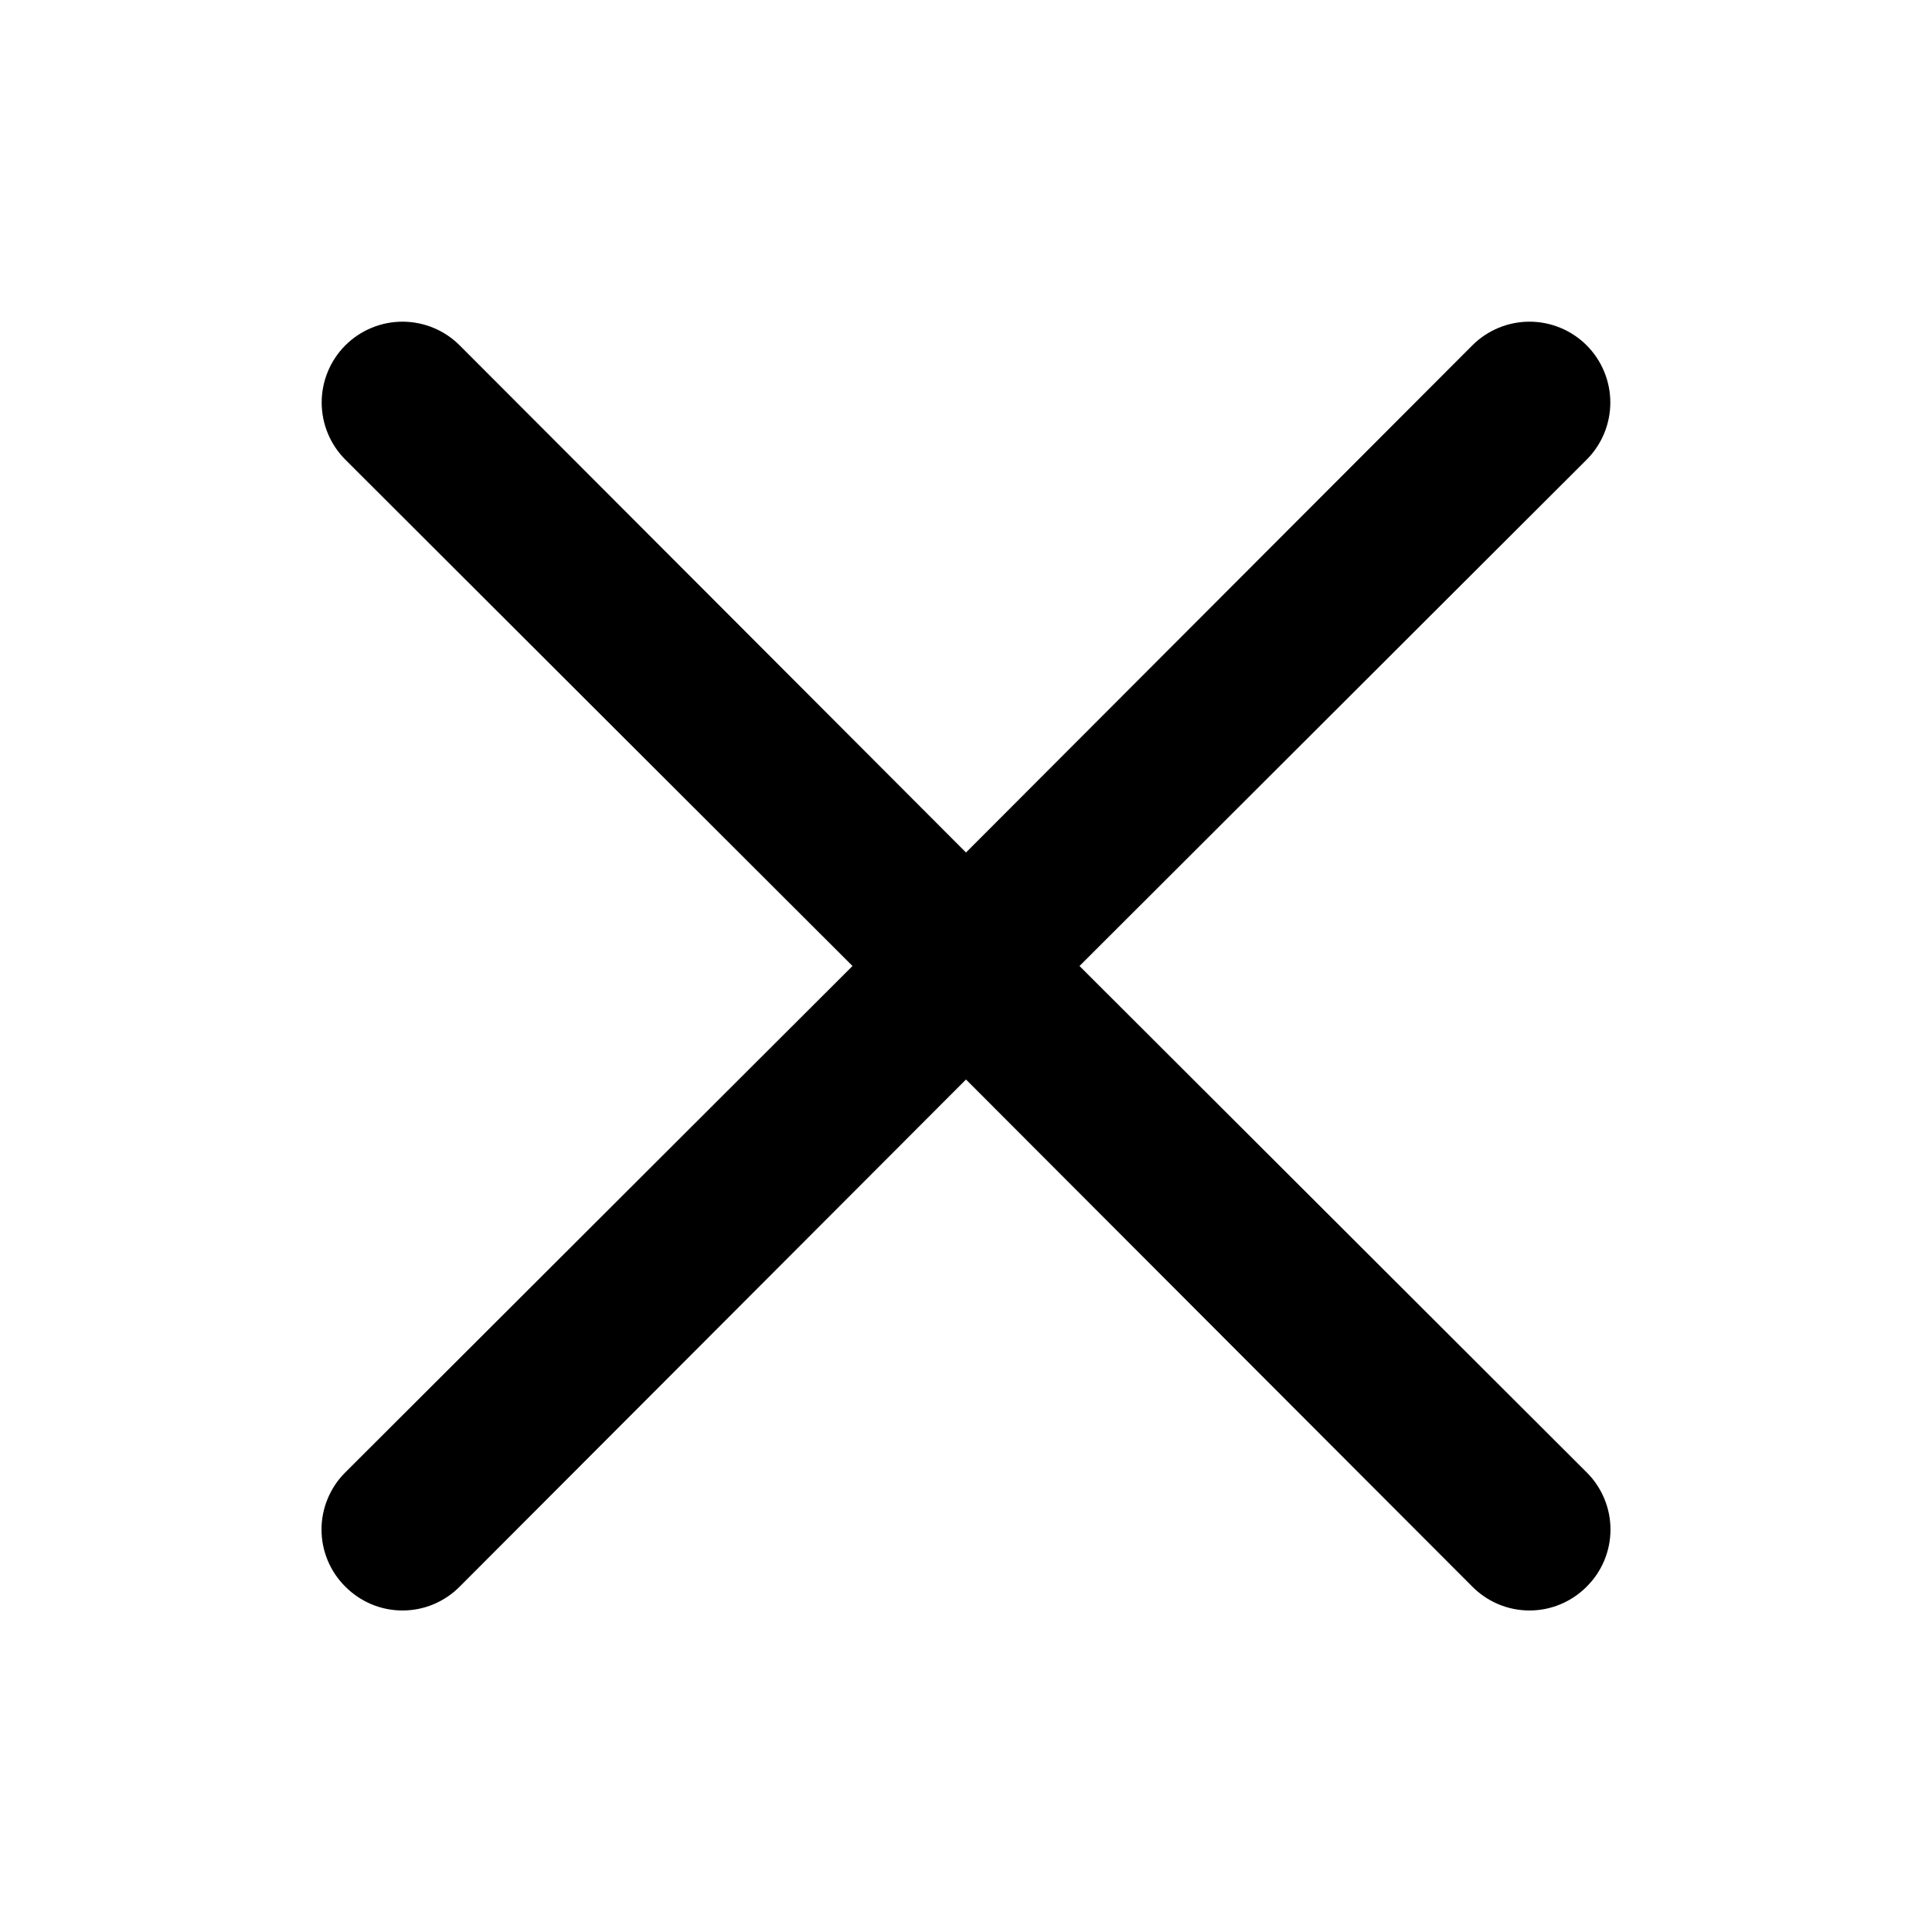
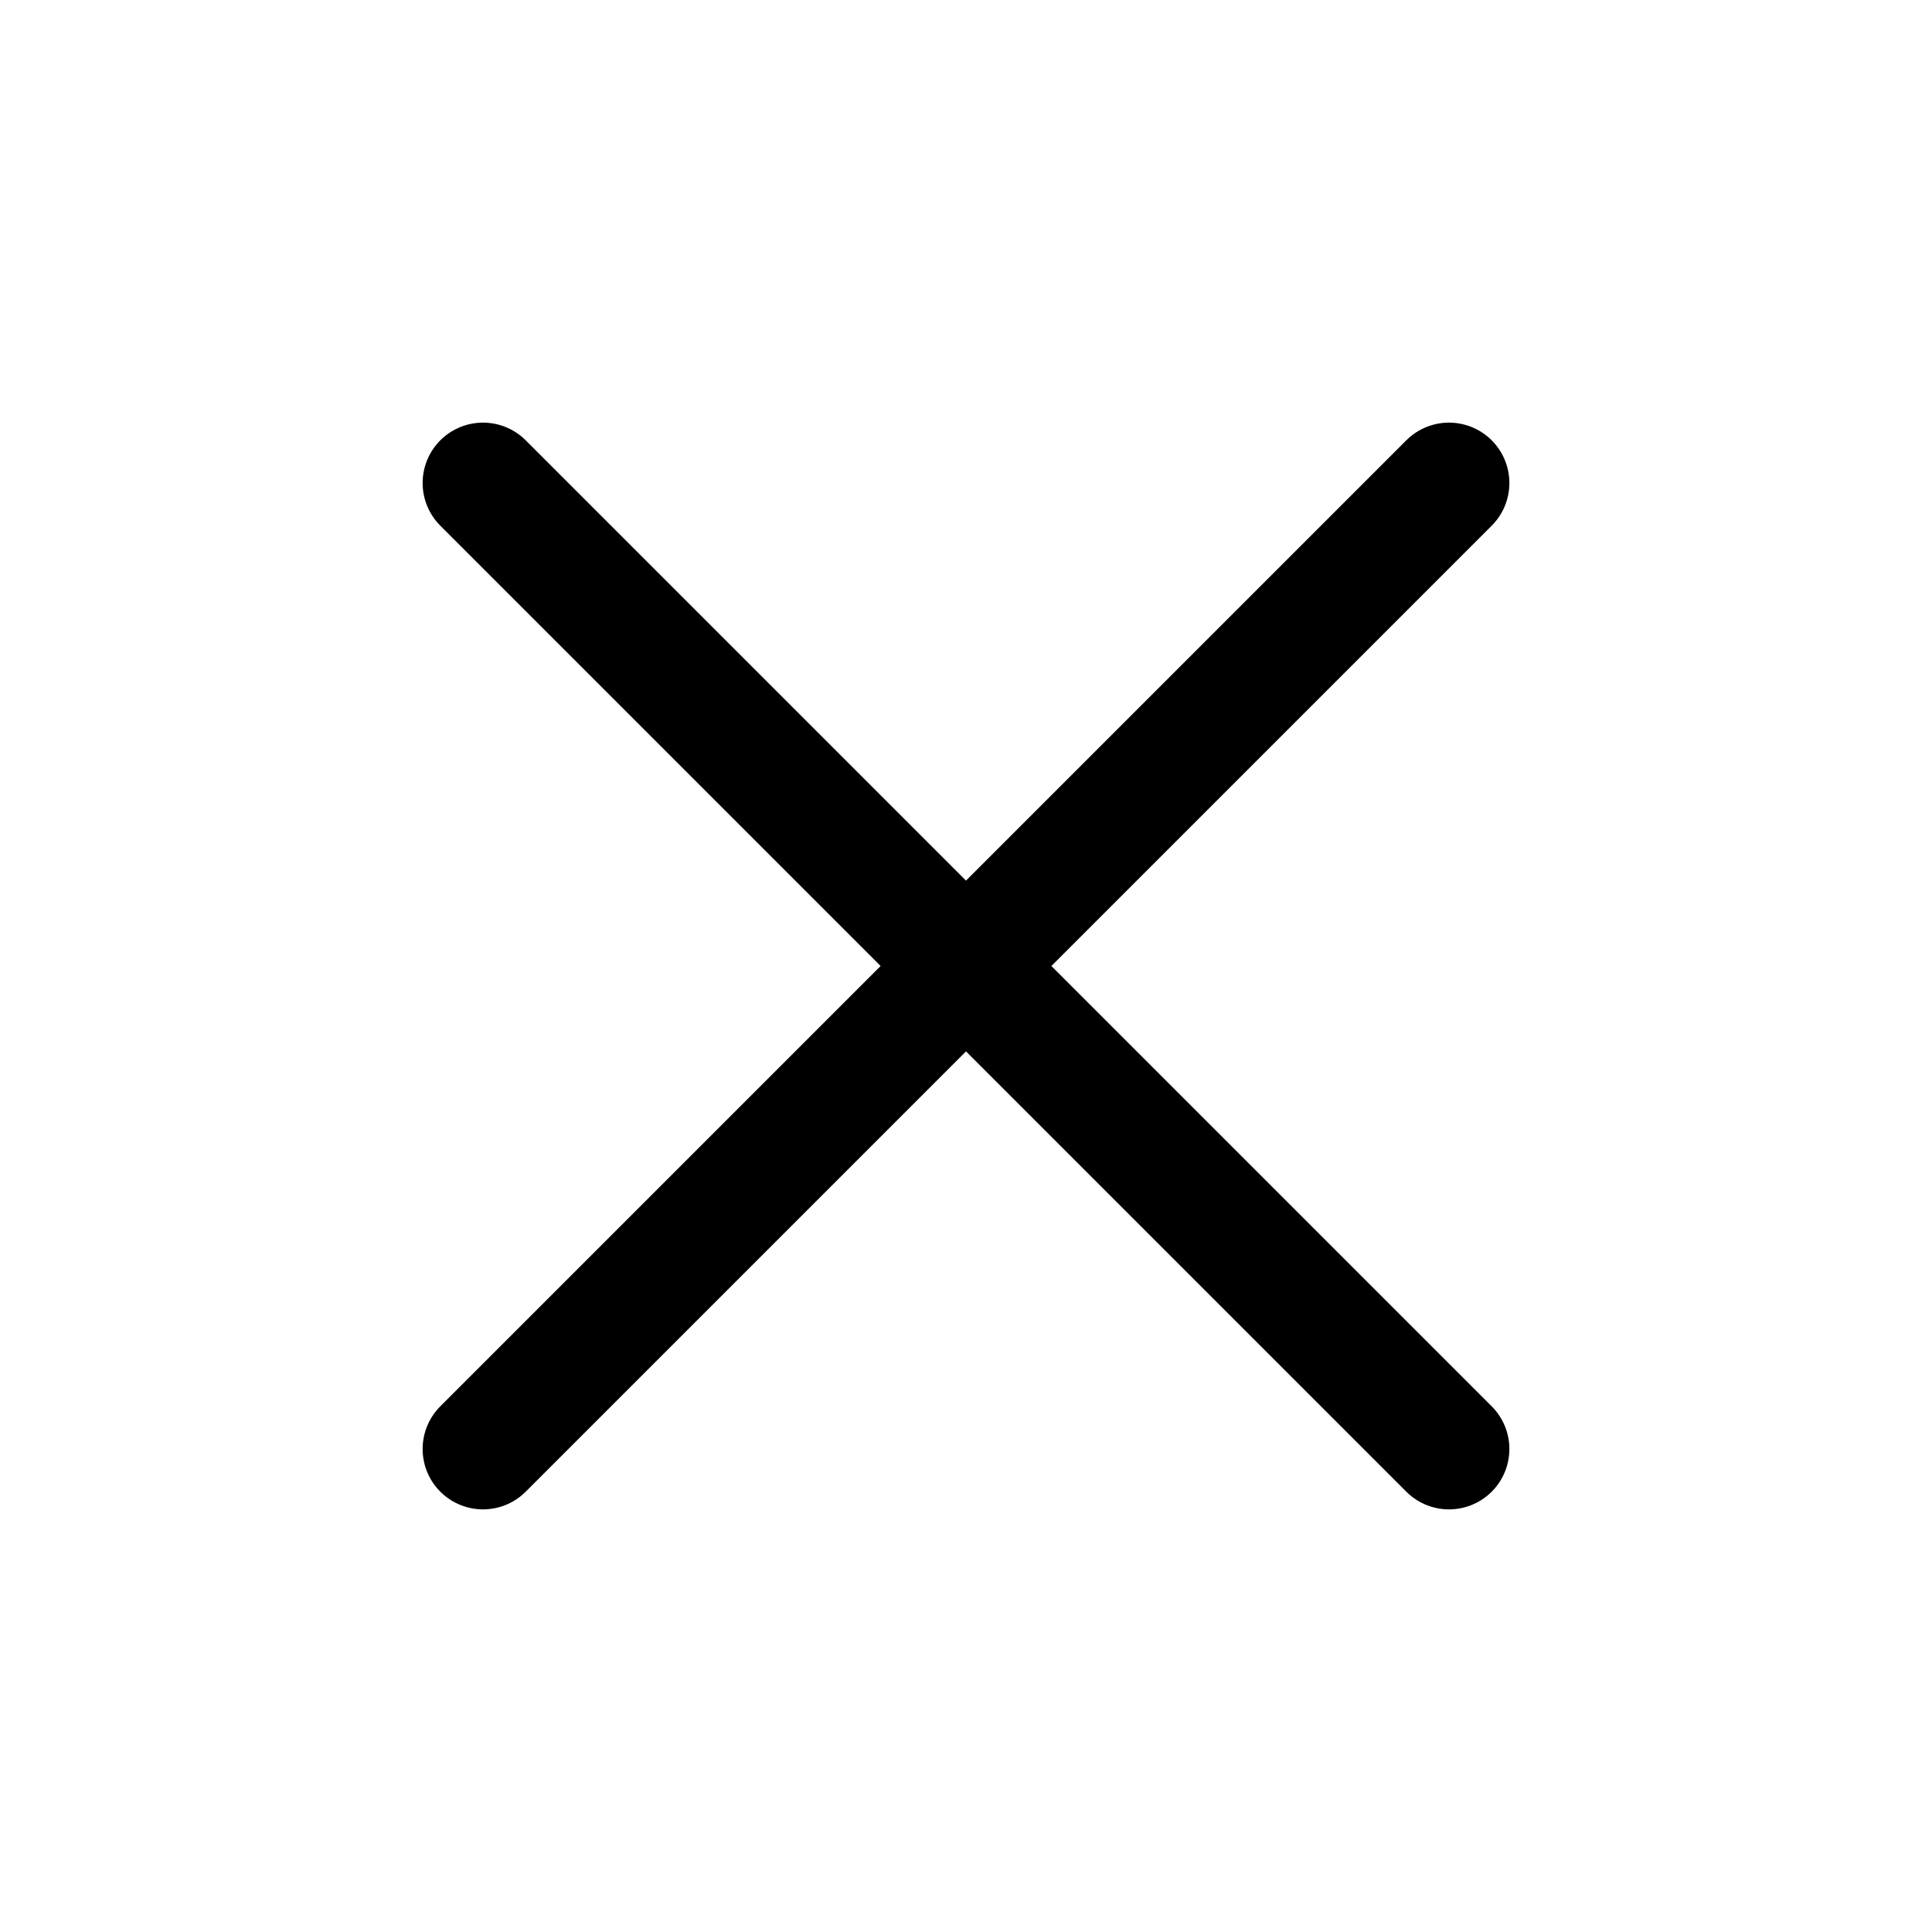
<svg xmlns="http://www.w3.org/2000/svg" width="24" height="24" viewBox="0 0 24 24" fill="none">
-   <path d="M13.41 12L19.71 5.71C19.898 5.522 20.004 5.266 20.004 5C20.004 4.734 19.898 4.478 19.71 4.29C19.522 4.102 19.266 3.996 19 3.996C18.734 3.996 18.478 4.102 18.29 4.29L12 10.59L5.71 4.29C5.522 4.102 5.266 3.996 5 3.996C4.734 3.996 4.478 4.102 4.29 4.29C4.102 4.478 3.996 4.734 3.996 5C3.996 5.266 4.102 5.522 4.29 5.71L10.59 12L4.29 18.29C4.196 18.383 4.122 18.494 4.071 18.616C4.02 18.738 3.994 18.868 3.994 19C3.994 19.132 4.02 19.263 4.071 19.385C4.122 19.507 4.196 19.617 4.29 19.71C4.383 19.804 4.494 19.878 4.615 19.929C4.737 19.98 4.868 20.006 5 20.006C5.132 20.006 5.263 19.98 5.385 19.929C5.506 19.878 5.617 19.804 5.71 19.71L12 13.41L18.29 19.71C18.383 19.804 18.494 19.878 18.615 19.929C18.737 19.98 18.868 20.006 19 20.006C19.132 20.006 19.263 19.98 19.384 19.929C19.506 19.878 19.617 19.804 19.71 19.71C19.804 19.617 19.878 19.507 19.929 19.385C19.98 19.263 20.006 19.132 20.006 19C20.006 18.868 19.98 18.738 19.929 18.616C19.878 18.494 19.804 18.383 19.71 18.29L13.41 12Z" fill="currentColor" />
+   <path d="M6 18 18 6M6 6l12 12" stroke="currentColor" stroke-width="1.5" stroke-linecap="round" stroke-linejoin="round" fill="none" />
</svg>
